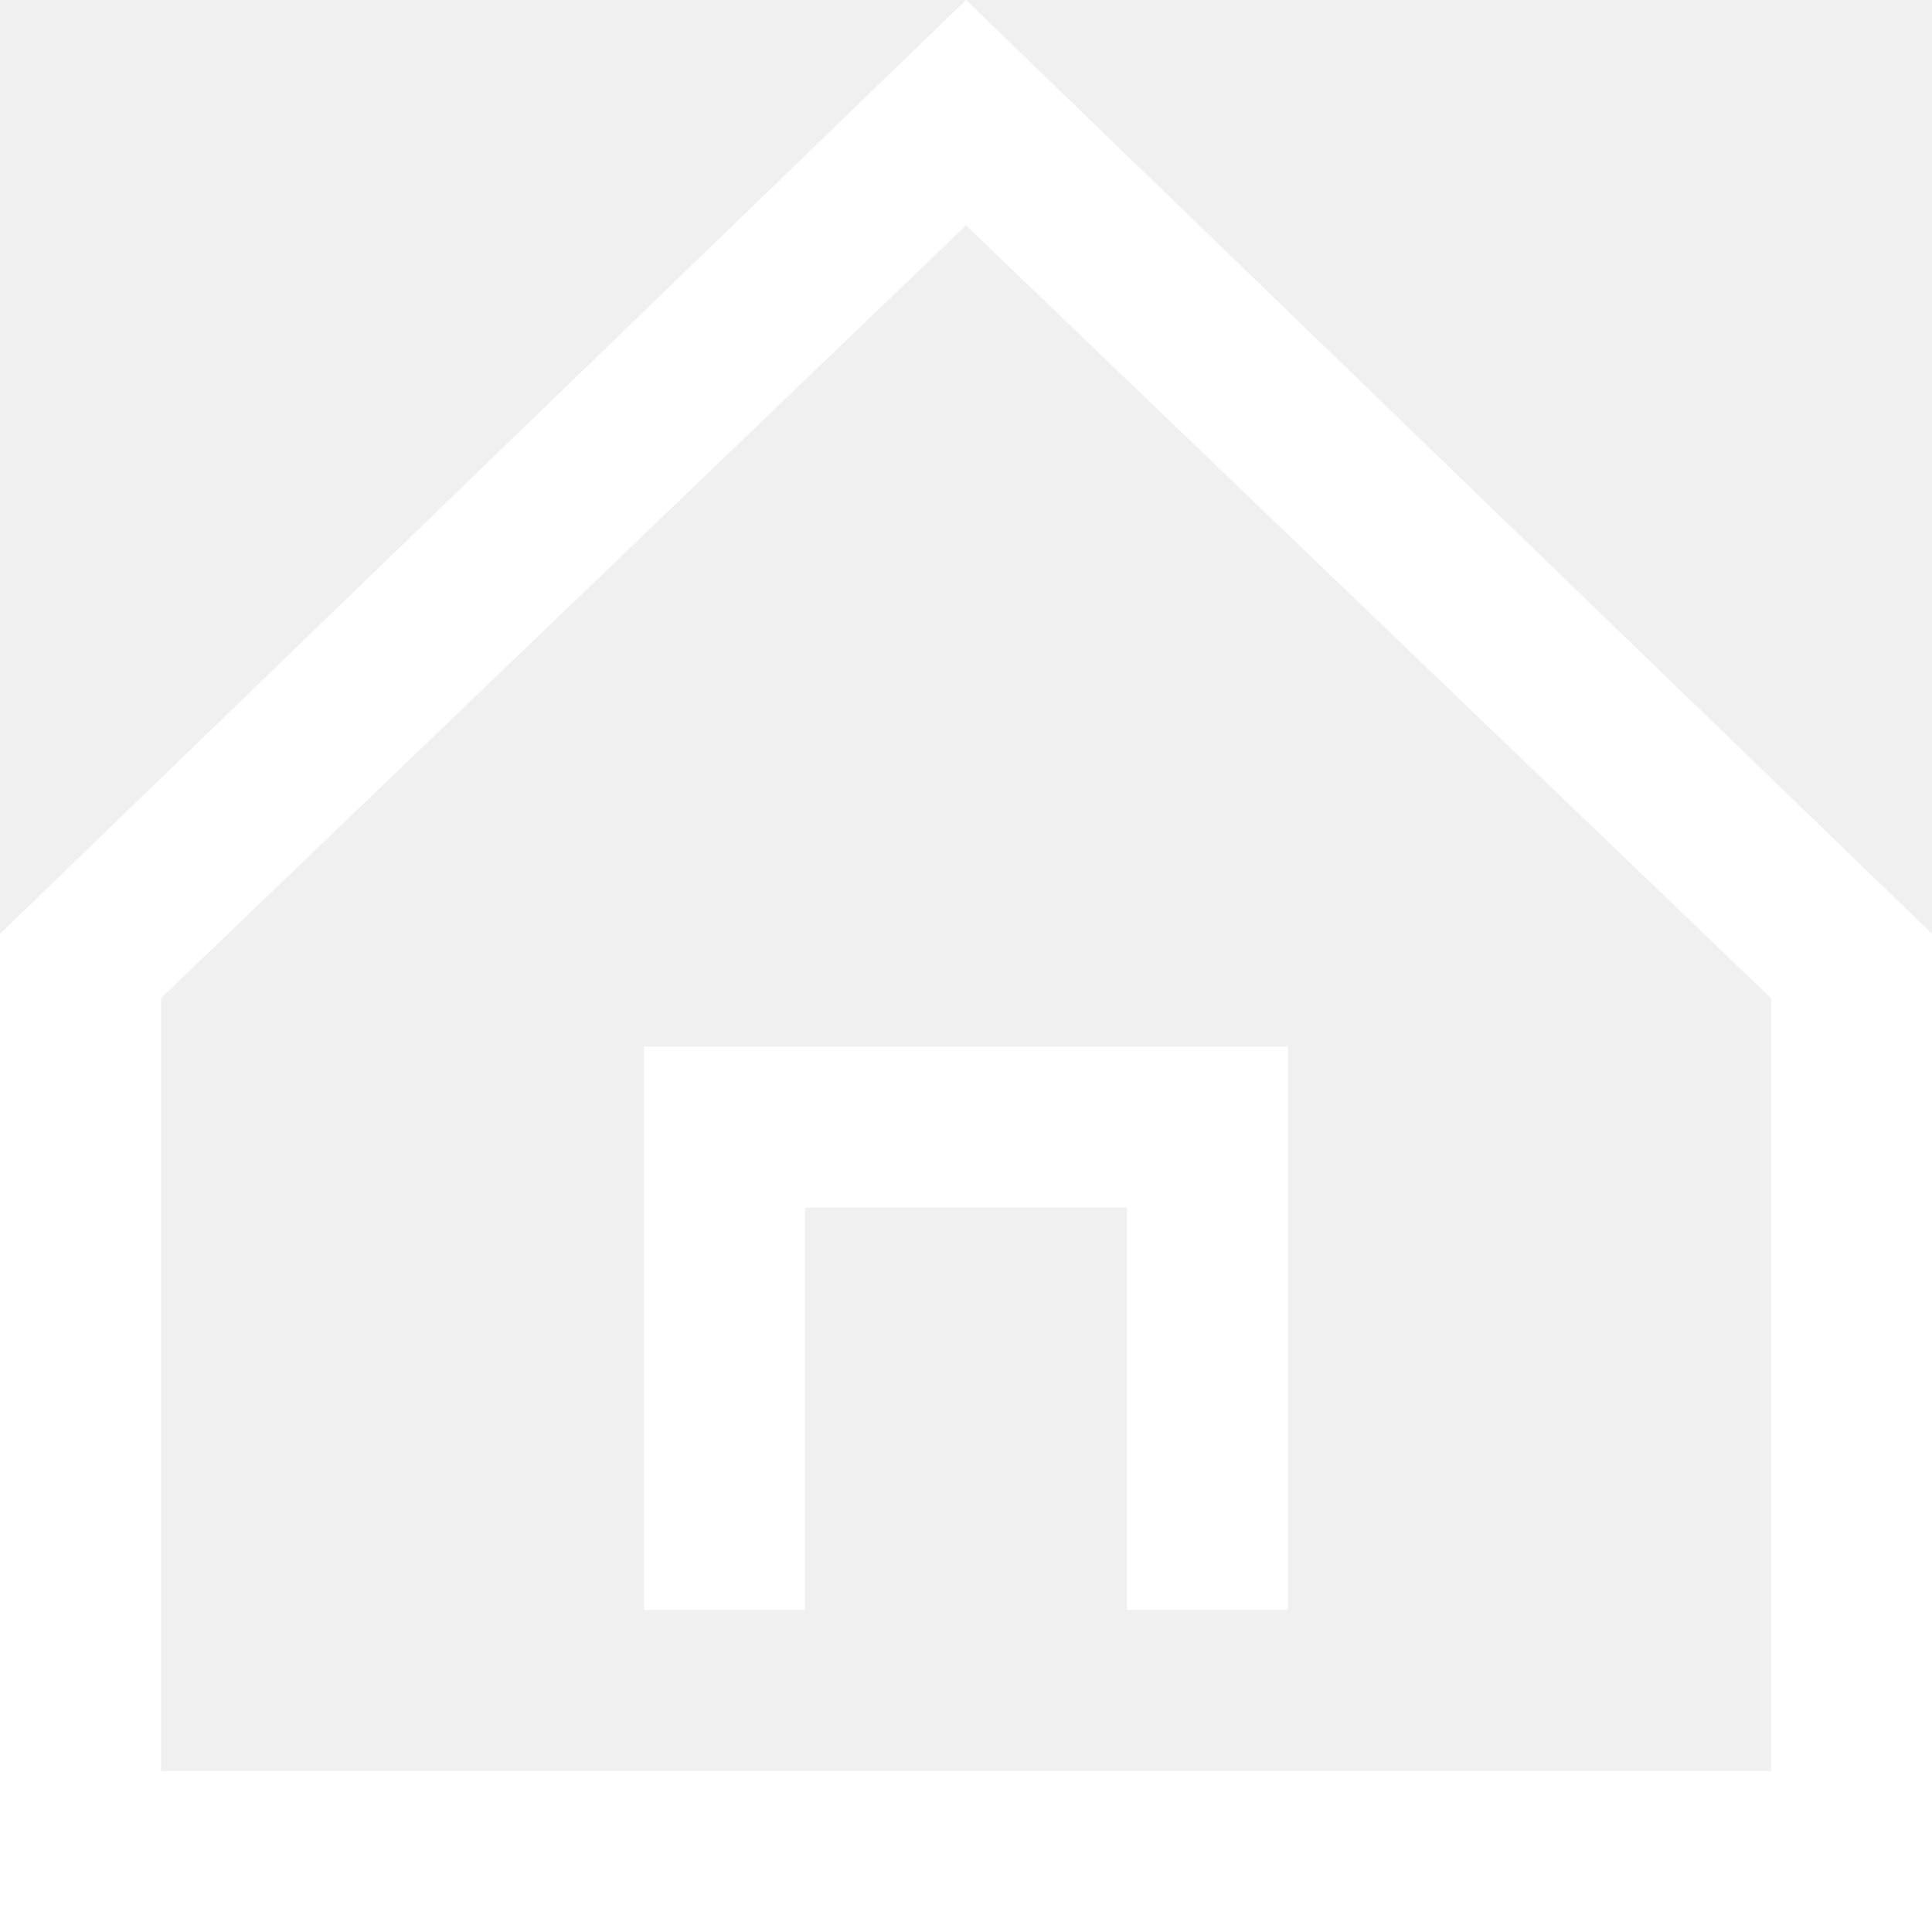
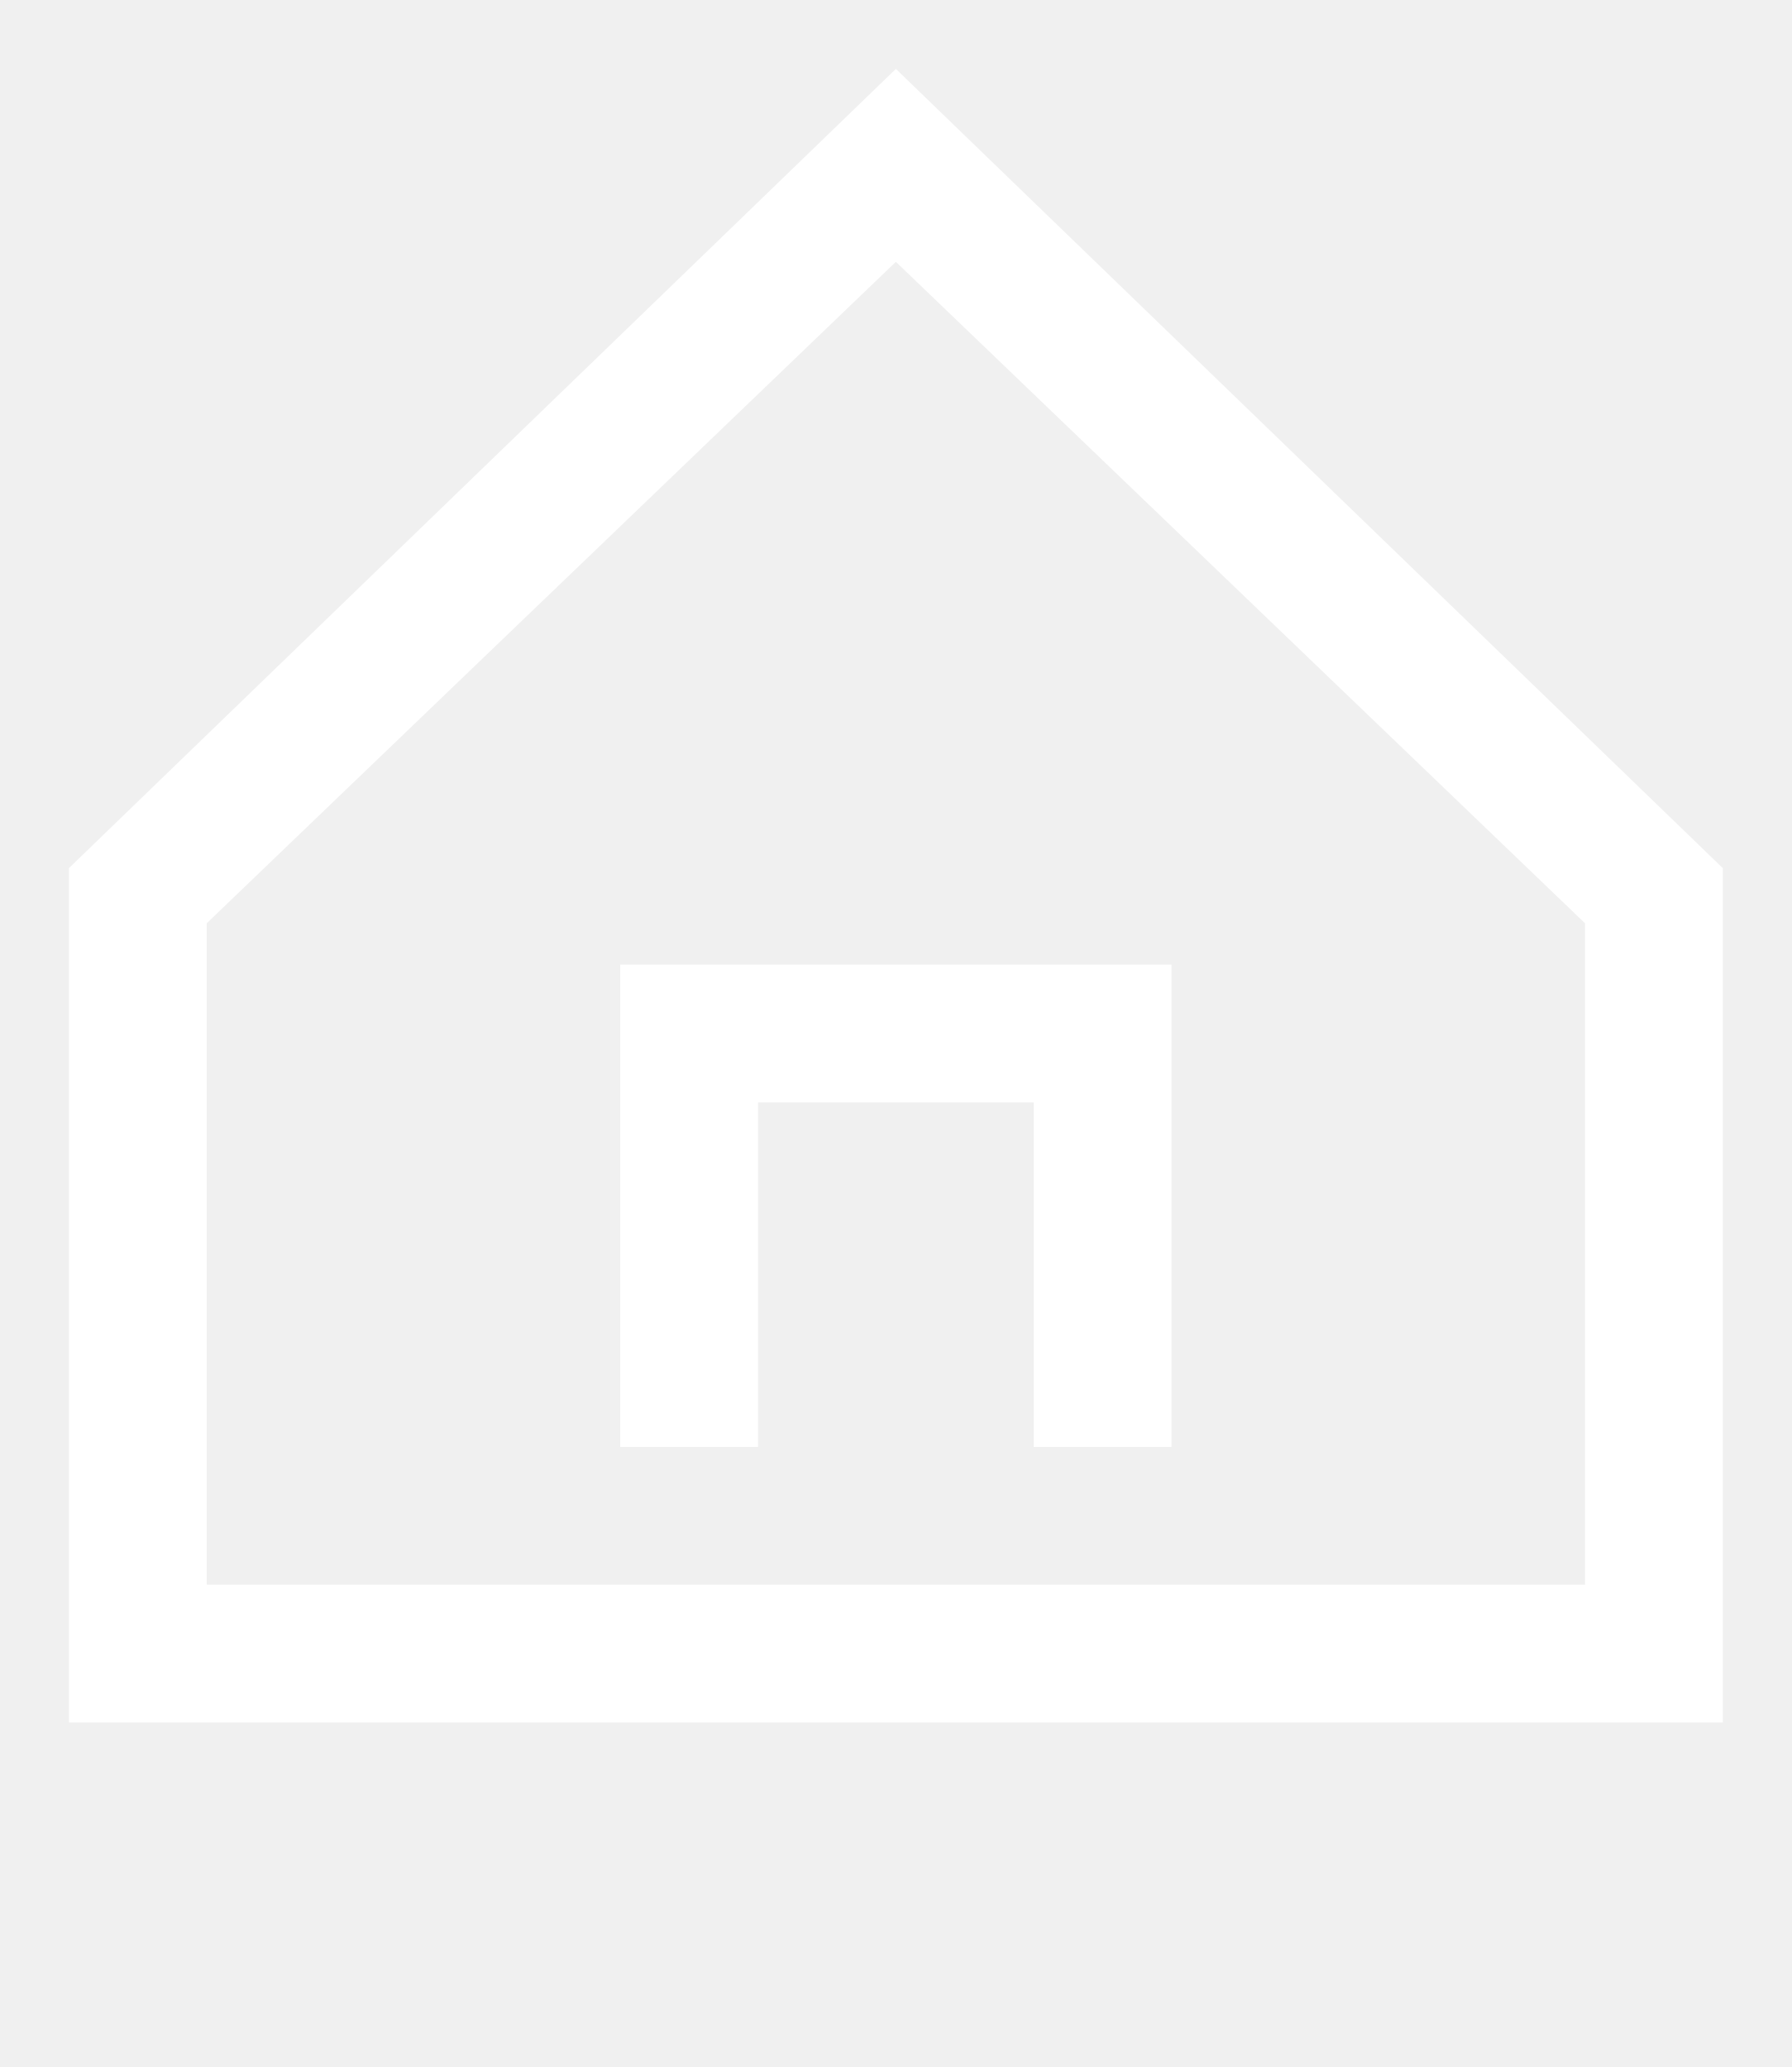
- <svg xmlns="http://www.w3.org/2000/svg" width="12" height="12" fill="none" viewBox="0 0 12 12">
-   <path fill="#fff" d="M6 0 0 5.8V12h12V5.8zm5 11H1V6.2l5-4.8 5 4.8z" />
-   <path fill="#fff" d="M4 10h1V7.5h2V10h1V6.5H4z" />
+ <svg xmlns="http://www.w3.org/2000/svg" width="13" height="15" fill="none" viewBox="0 0 13 15">
+   <path fill="#fff" d="m6.5.5-6 5.8v6.2h12V6.3zm5 11h-10V6.7l5-4.8 5 4.8z" />
+   <path fill="#fff" d="M4.5 10.5h1V8h2v2.5h1V7h-4z" />
</svg>
